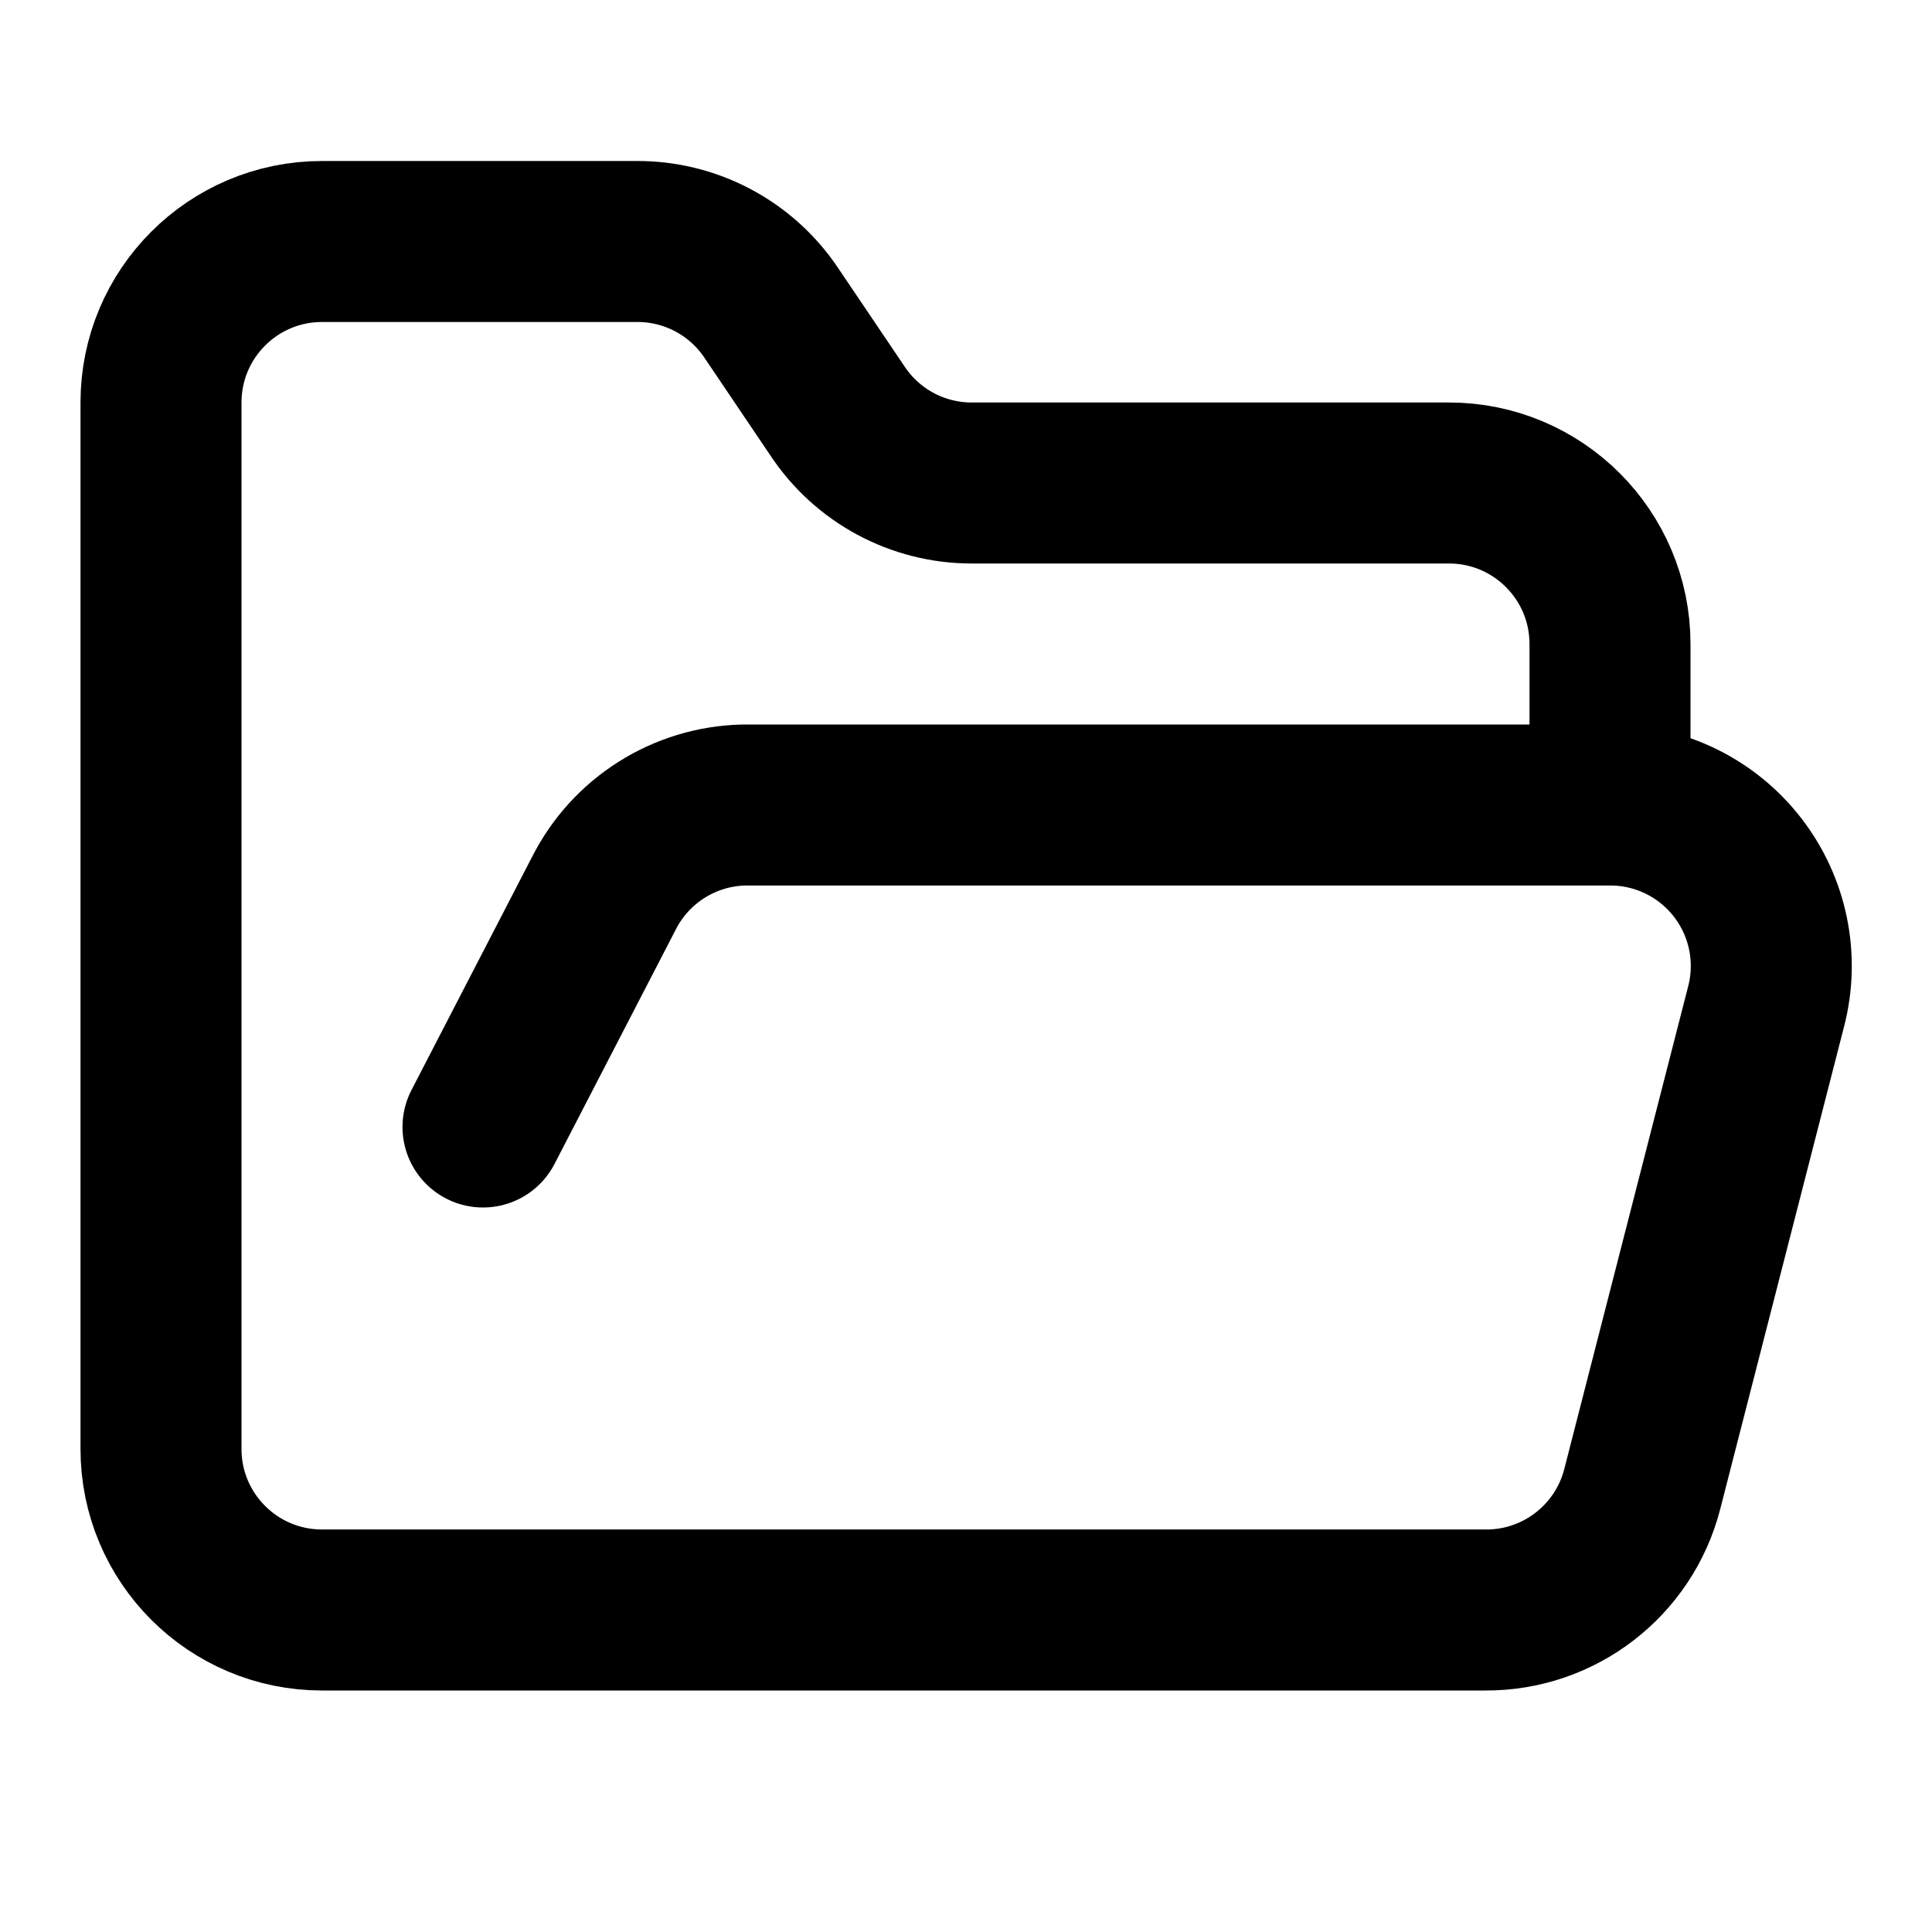
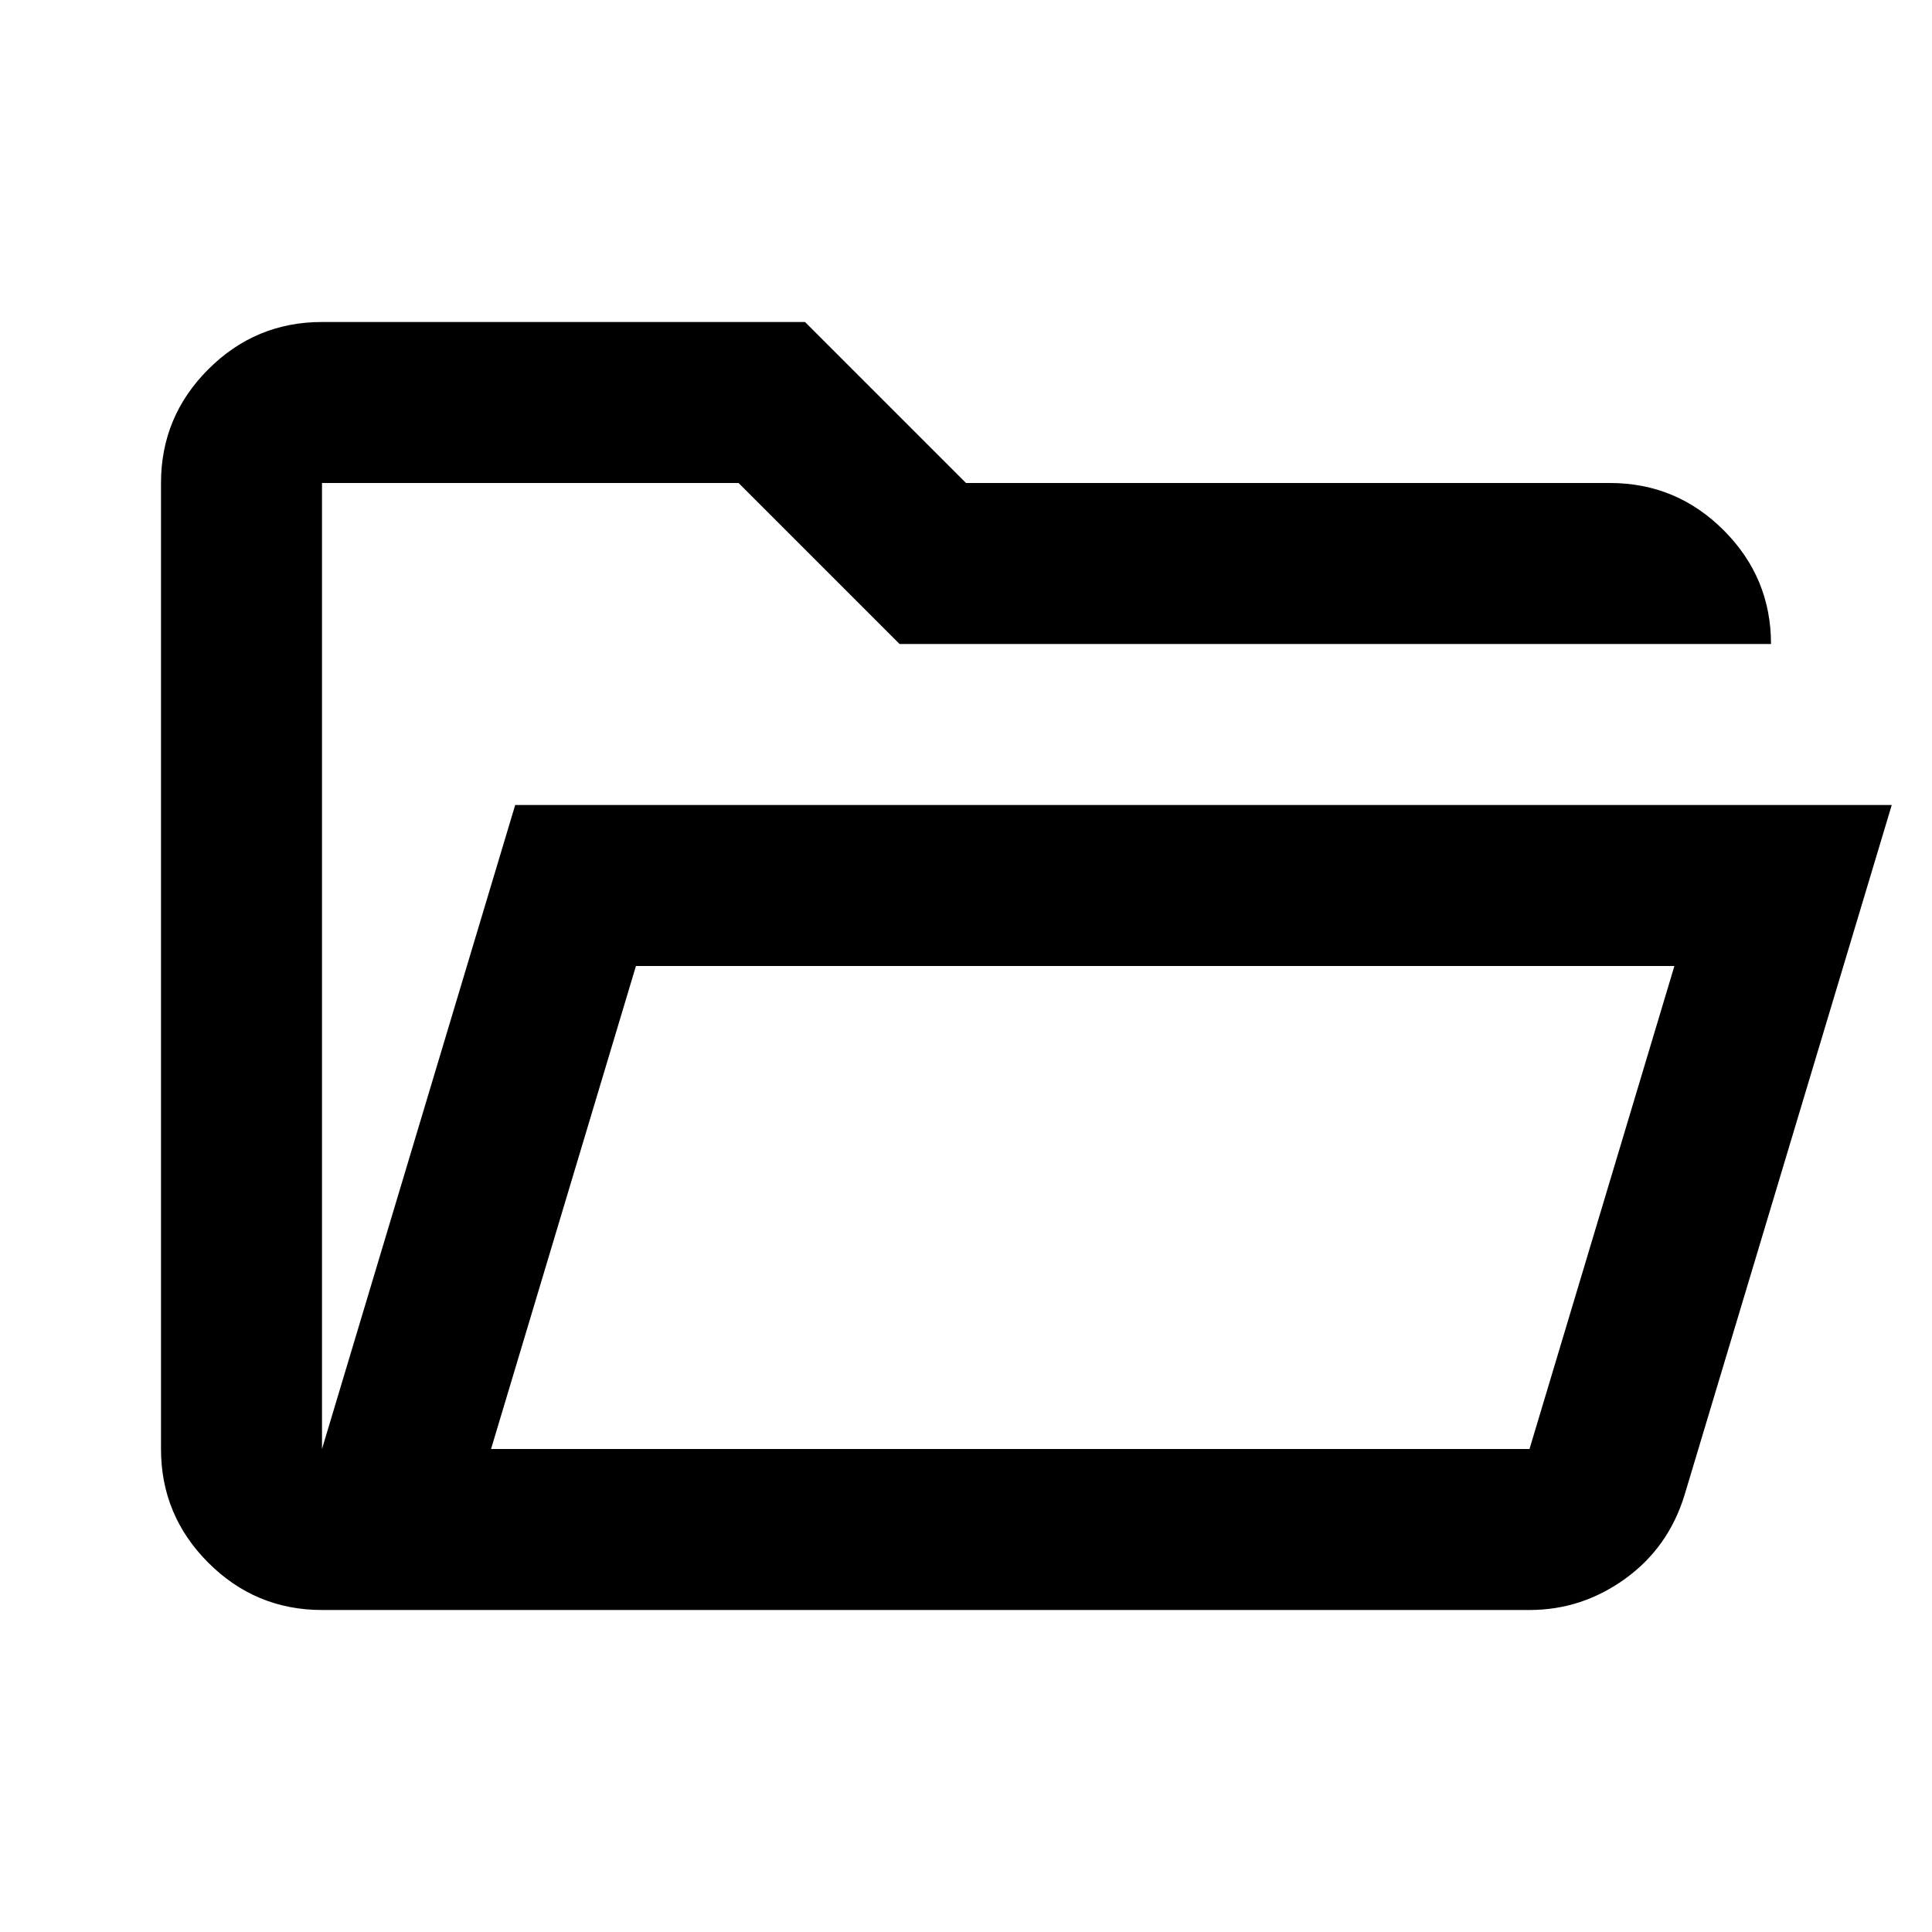
- <svg xmlns="http://www.w3.org/2000/svg" width="24" height="24" viewBox="0 0 24 24" fill="none" stroke="#000000" stroke-width="2" stroke-linecap="round" stroke-linejoin="round" class="lucide lucide-folder-open">
-   <path d="m6 14 1.5-2.9A2 2 0 0 1 9.24 10H20a2 2 0 0 1 1.94 2.5l-1.54 6a2 2 0 0 1-1.95 1.5H4a2 2 0 0 1-2-2V5a2 2 0 0 1 2-2h3.9a2 2 0 0 1 1.69.9l.81 1.2a2 2 0 0 0 1.67.9H18a2 2 0 0 1 2 2v2" />
+ <svg xmlns="http://www.w3.org/2000/svg" height="24px" viewBox="0 -960 960 960" width="24px" fill="#000000">
+   <path d="M160-160q-33 0-56.5-23.5T80-240v-480q0-33 23.5-56.5T160-800h240l80 80h320q33 0 56.5 23.5T880-640H447l-80-80H160v480l96-320h684L837-217q-8 26-29.5 41.5T760-160H160Zm84-80h516l72-240H316l-72 240Zm0 0 72-240-72 240Zm-84-400v-80 80Z" />
</svg>
